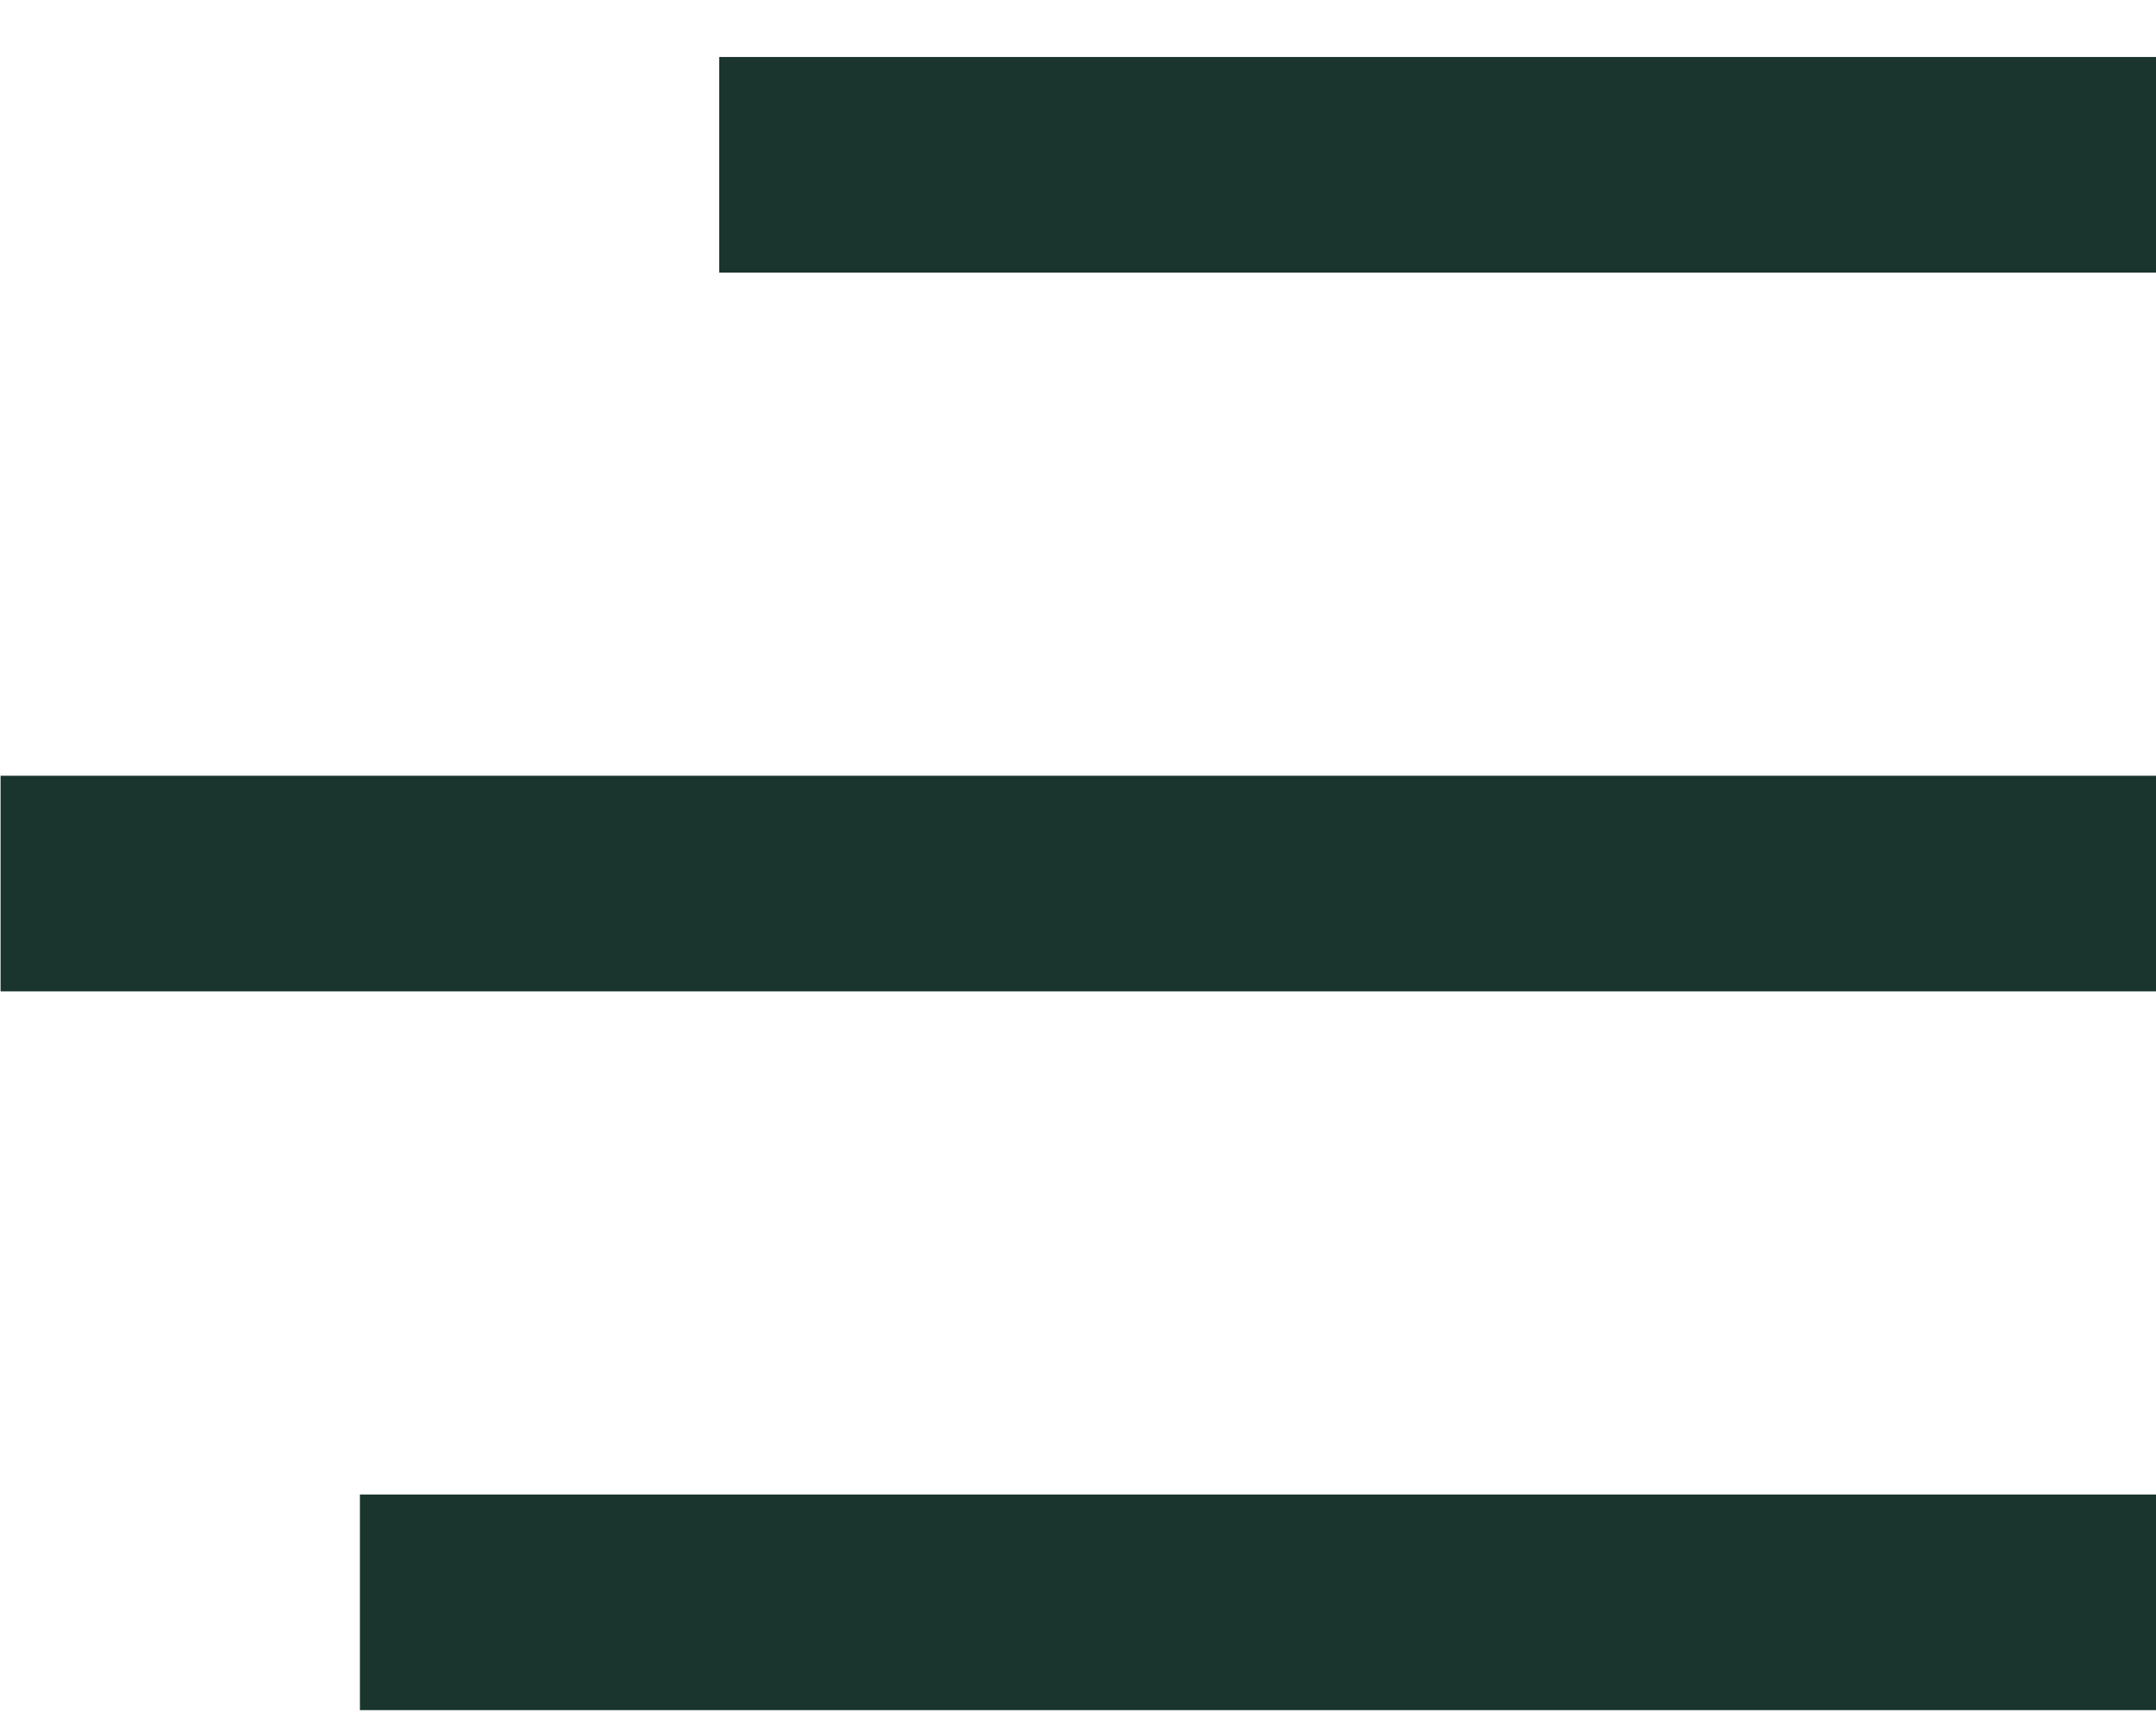
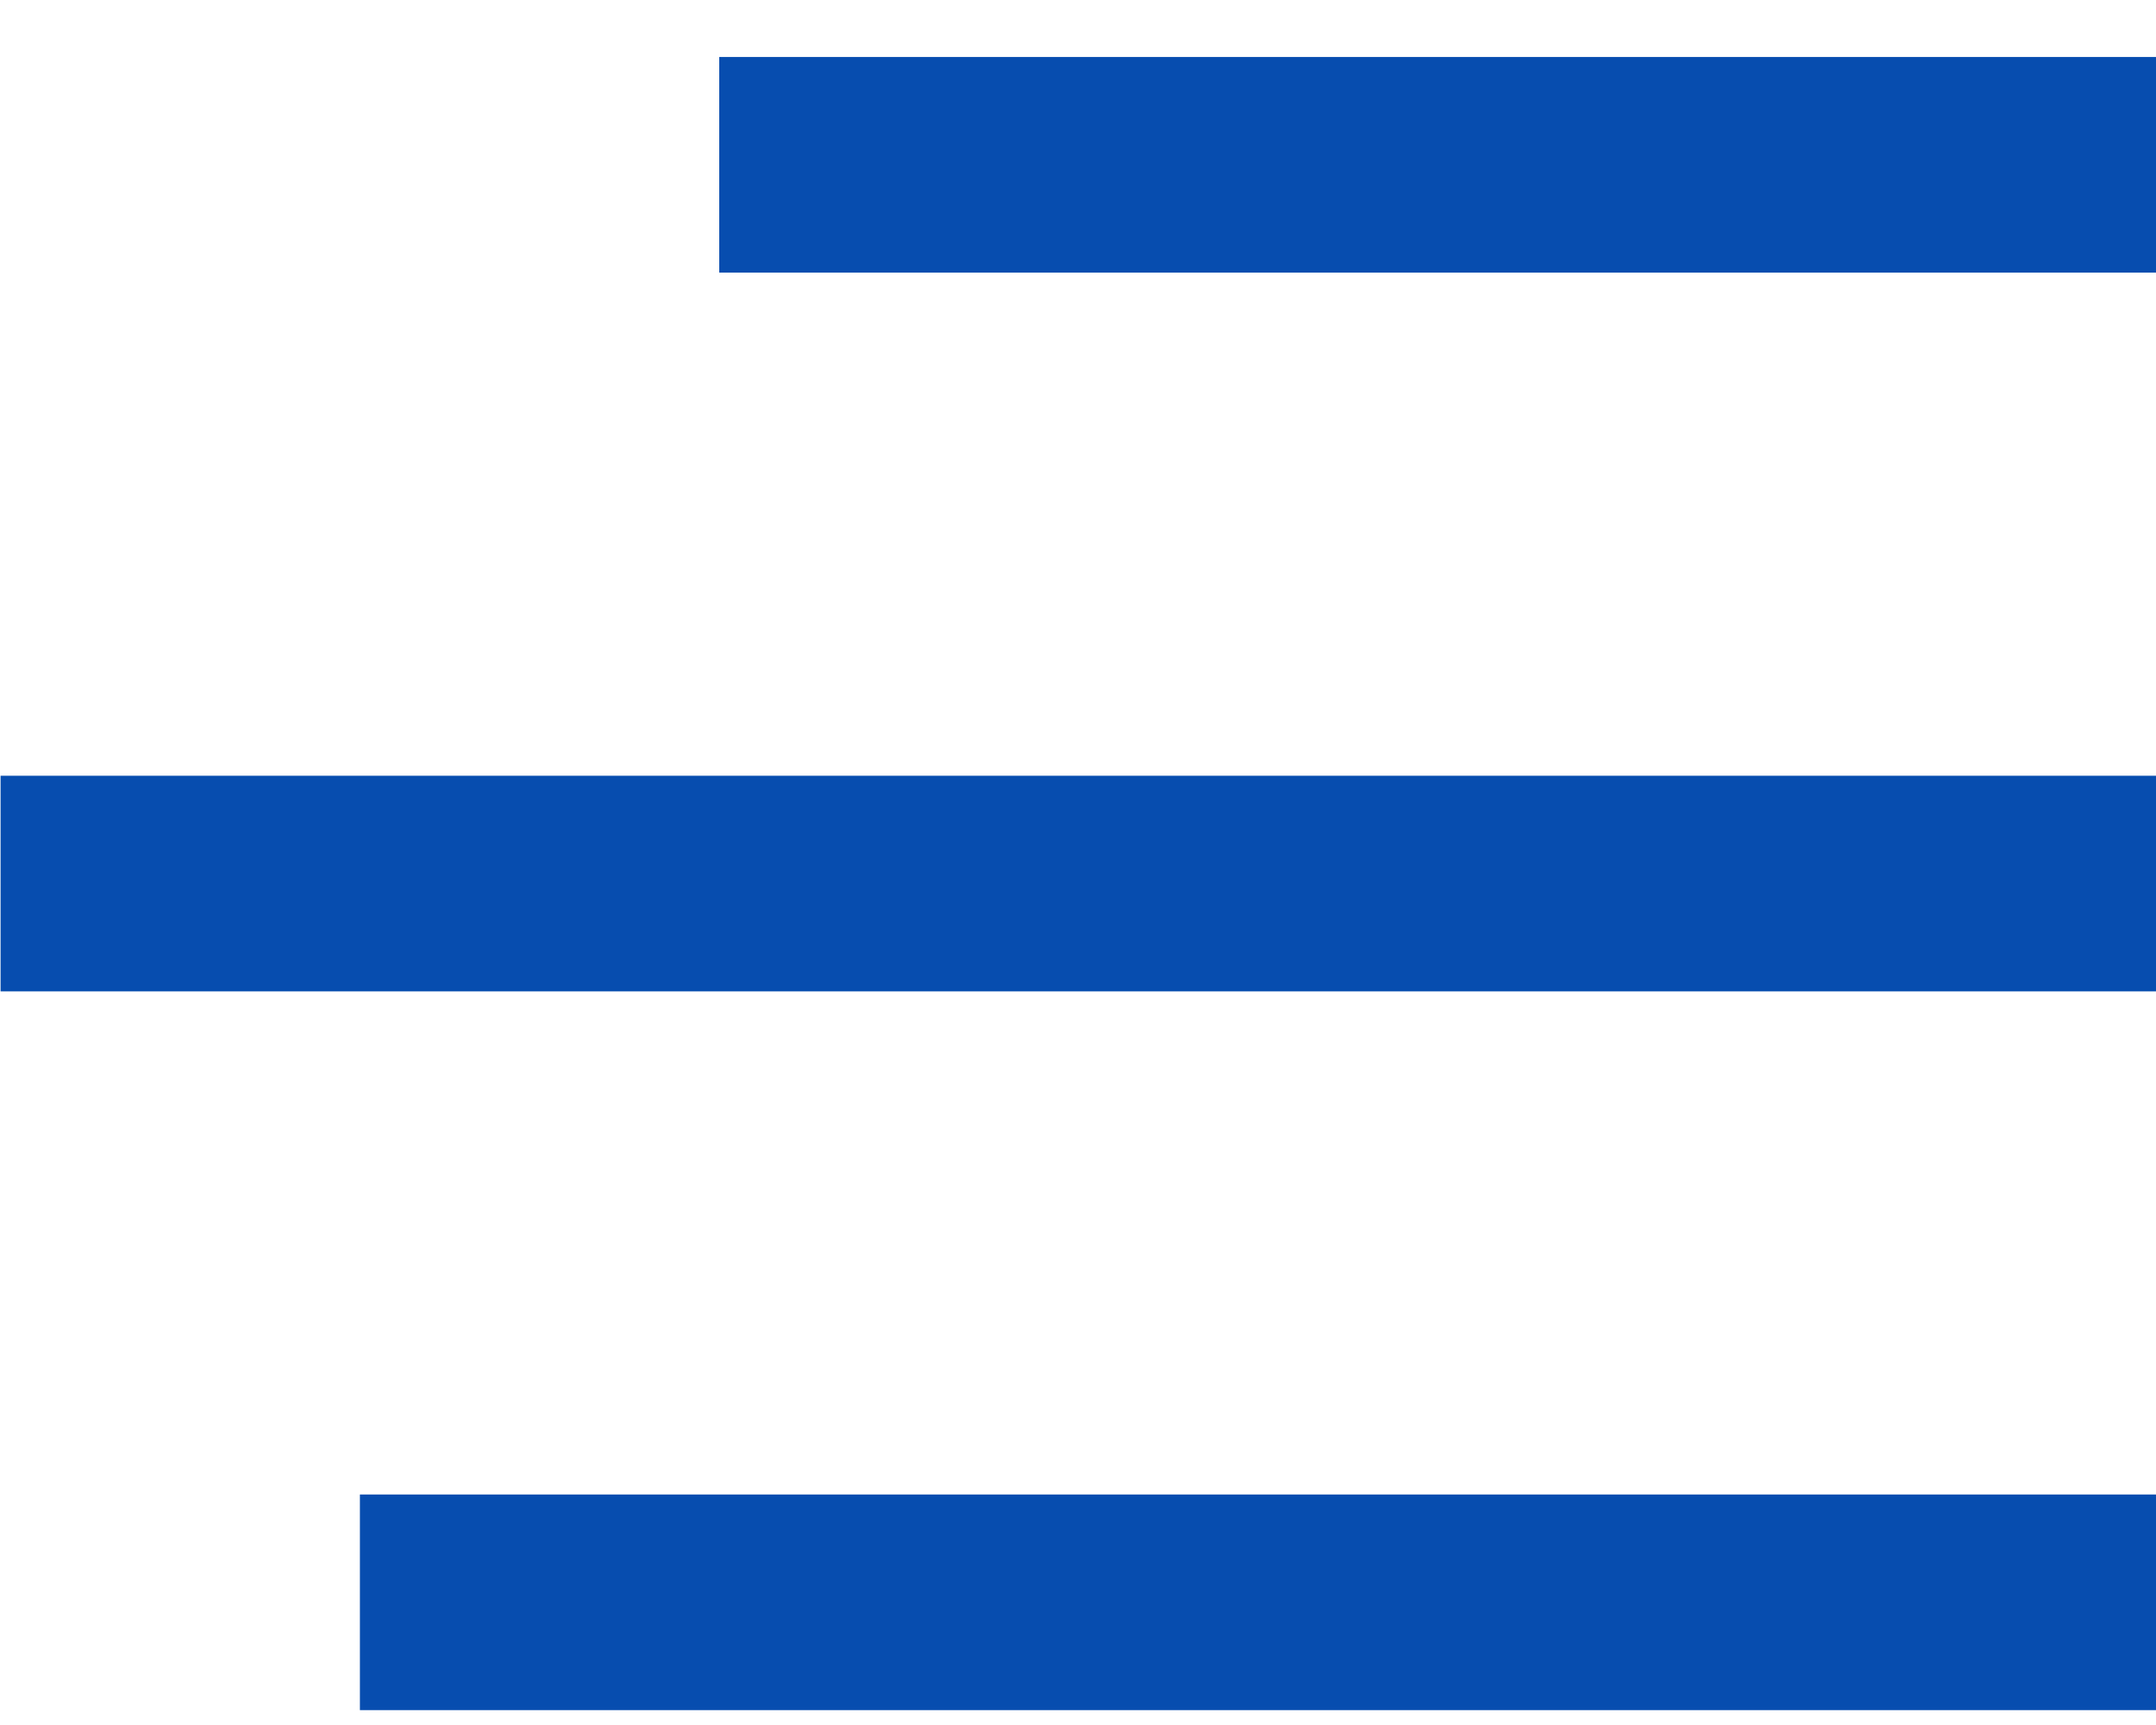
<svg xmlns="http://www.w3.org/2000/svg" width="30" height="24" viewBox="0 0 30 24" fill="none">
-   <line x1="0.008" y1="12.293" x2="30.008" y2="12.293" stroke="#19352D" stroke-width="3" />
-   <path d="M5.008 22.293H30.008" stroke="#19352D" stroke-width="3" />
-   <path d="M10.008 2.293H30.008" stroke="#19352D" stroke-width="3" />
+   <line x1="0.008" y1="12.293" x2="30.008" y2="12.293" stroke="#074daf" stroke-width="3" />
+   <path d="M5.008 22.293H30.008" stroke="#074daf" stroke-width="3" />
+   <path d="M10.008 2.293H30.008" stroke="#074daf" stroke-width="3" />
</svg>
